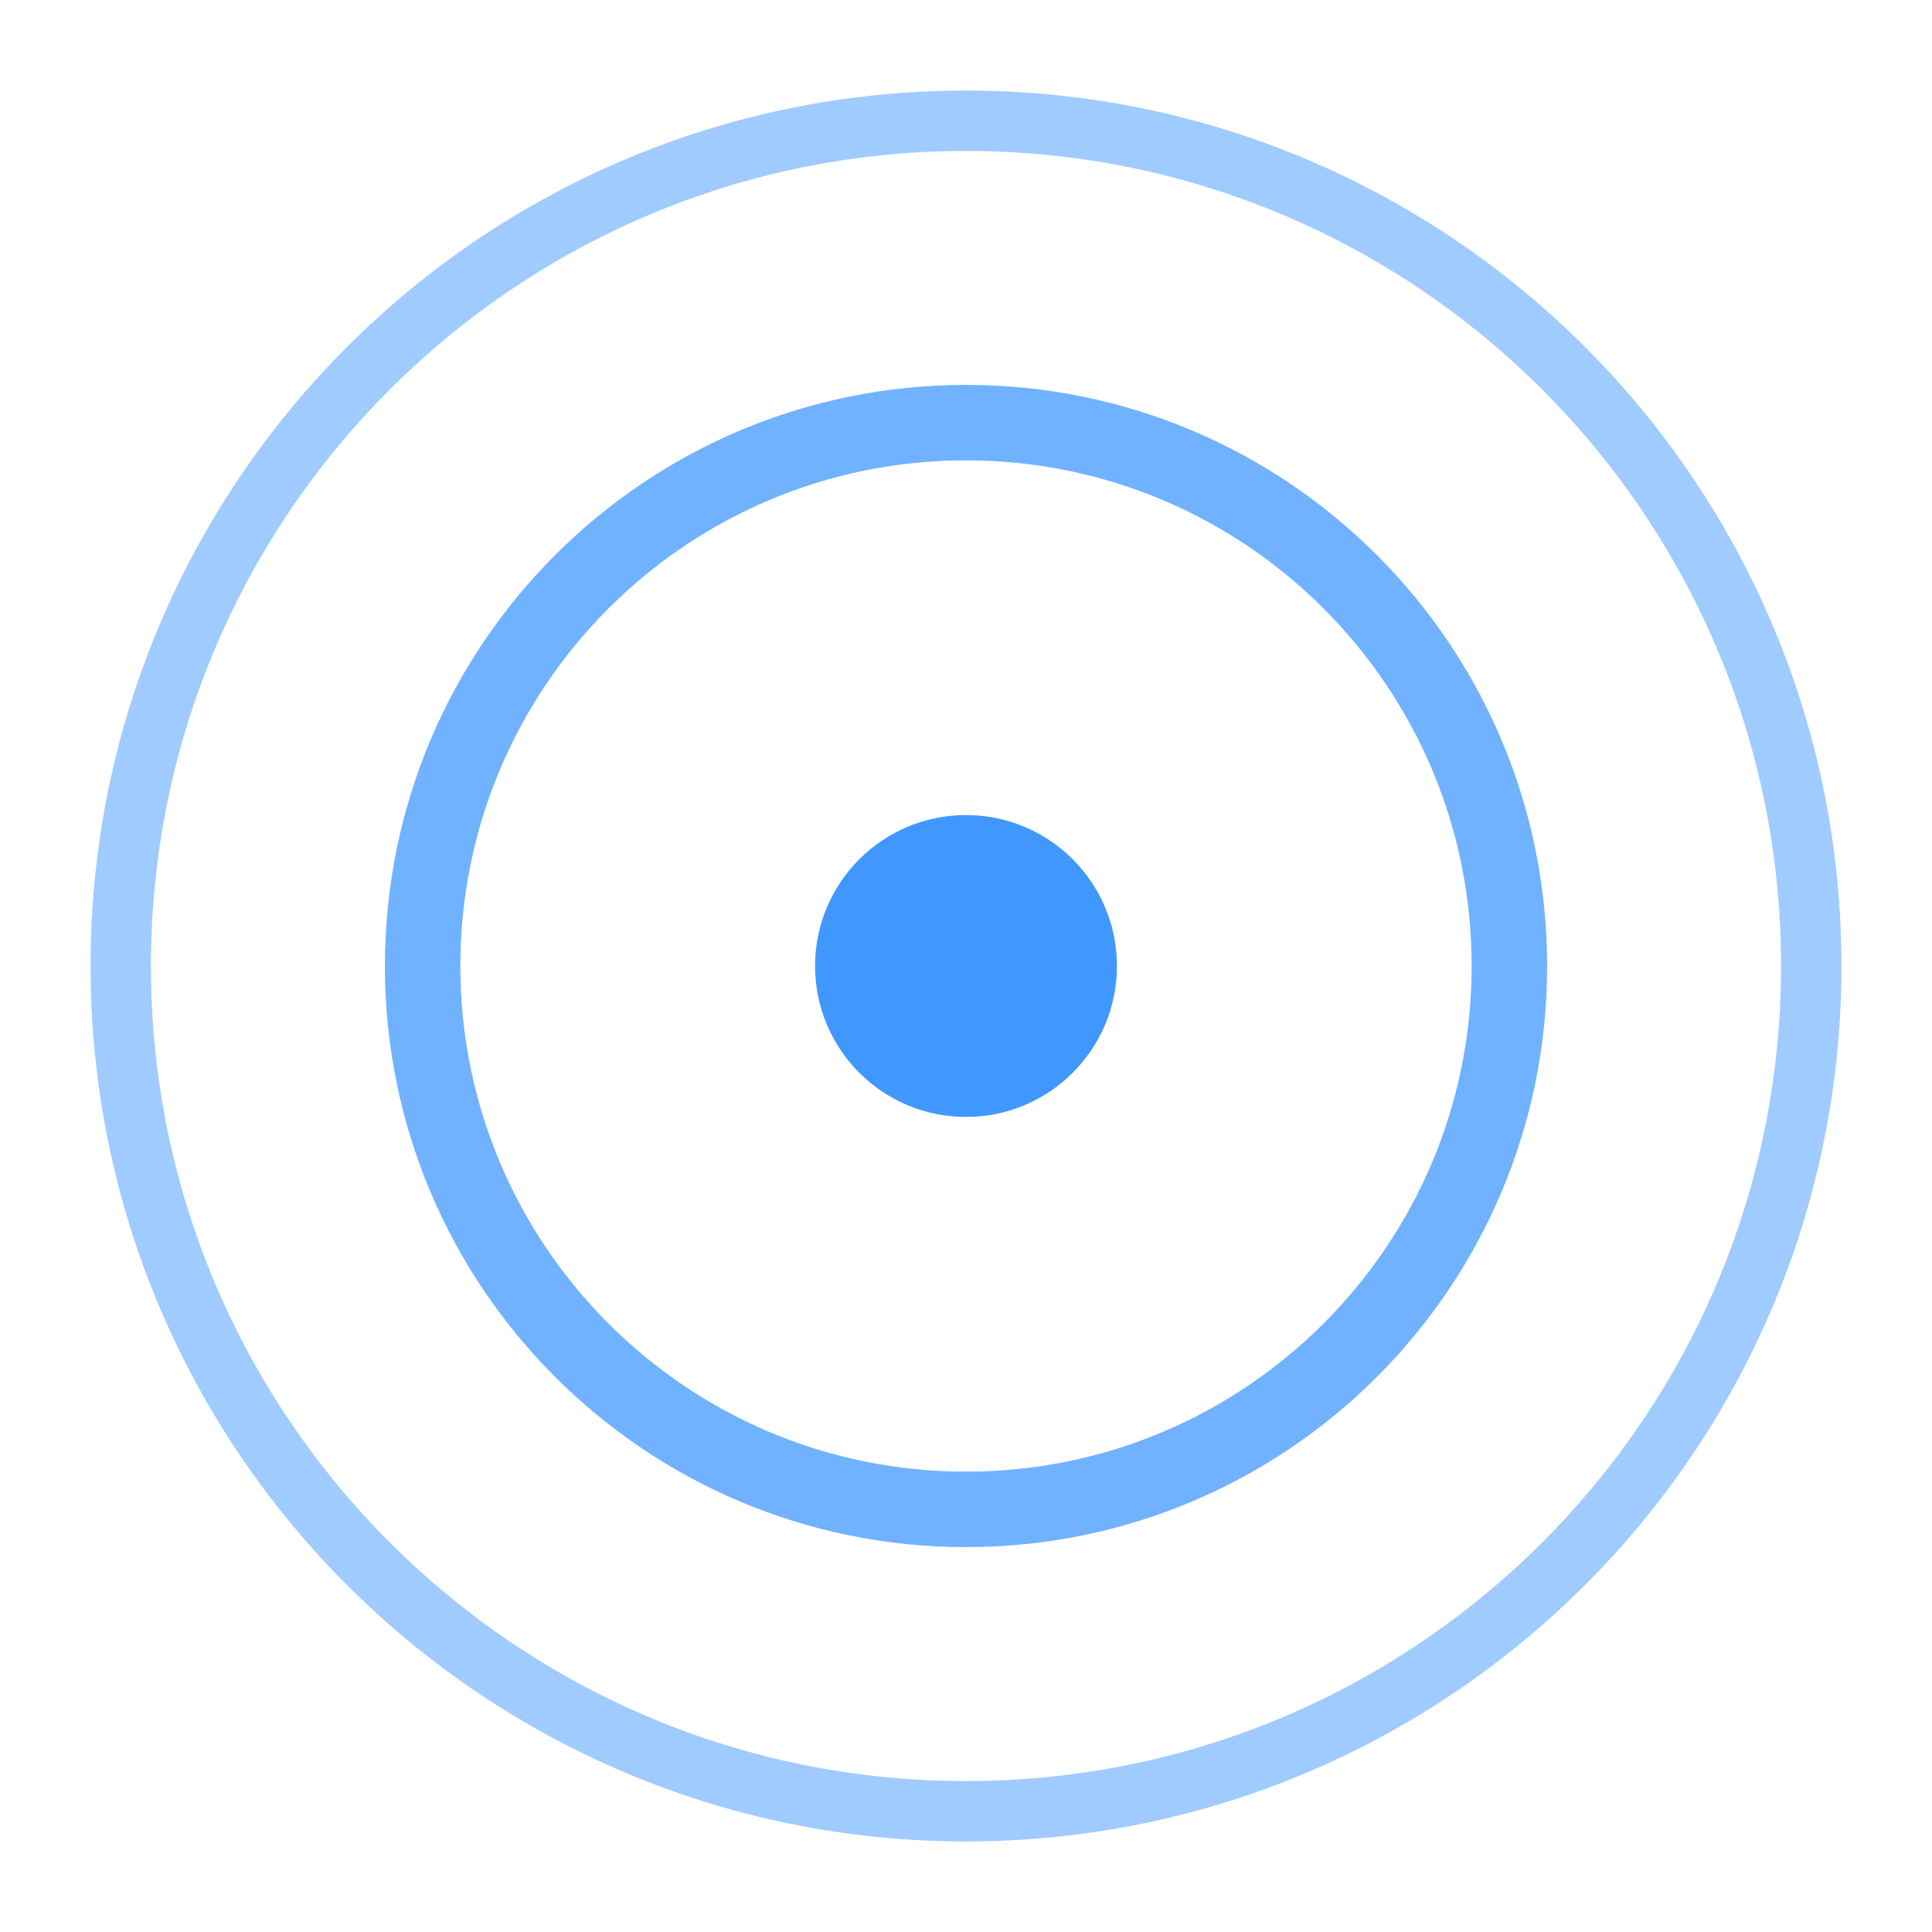
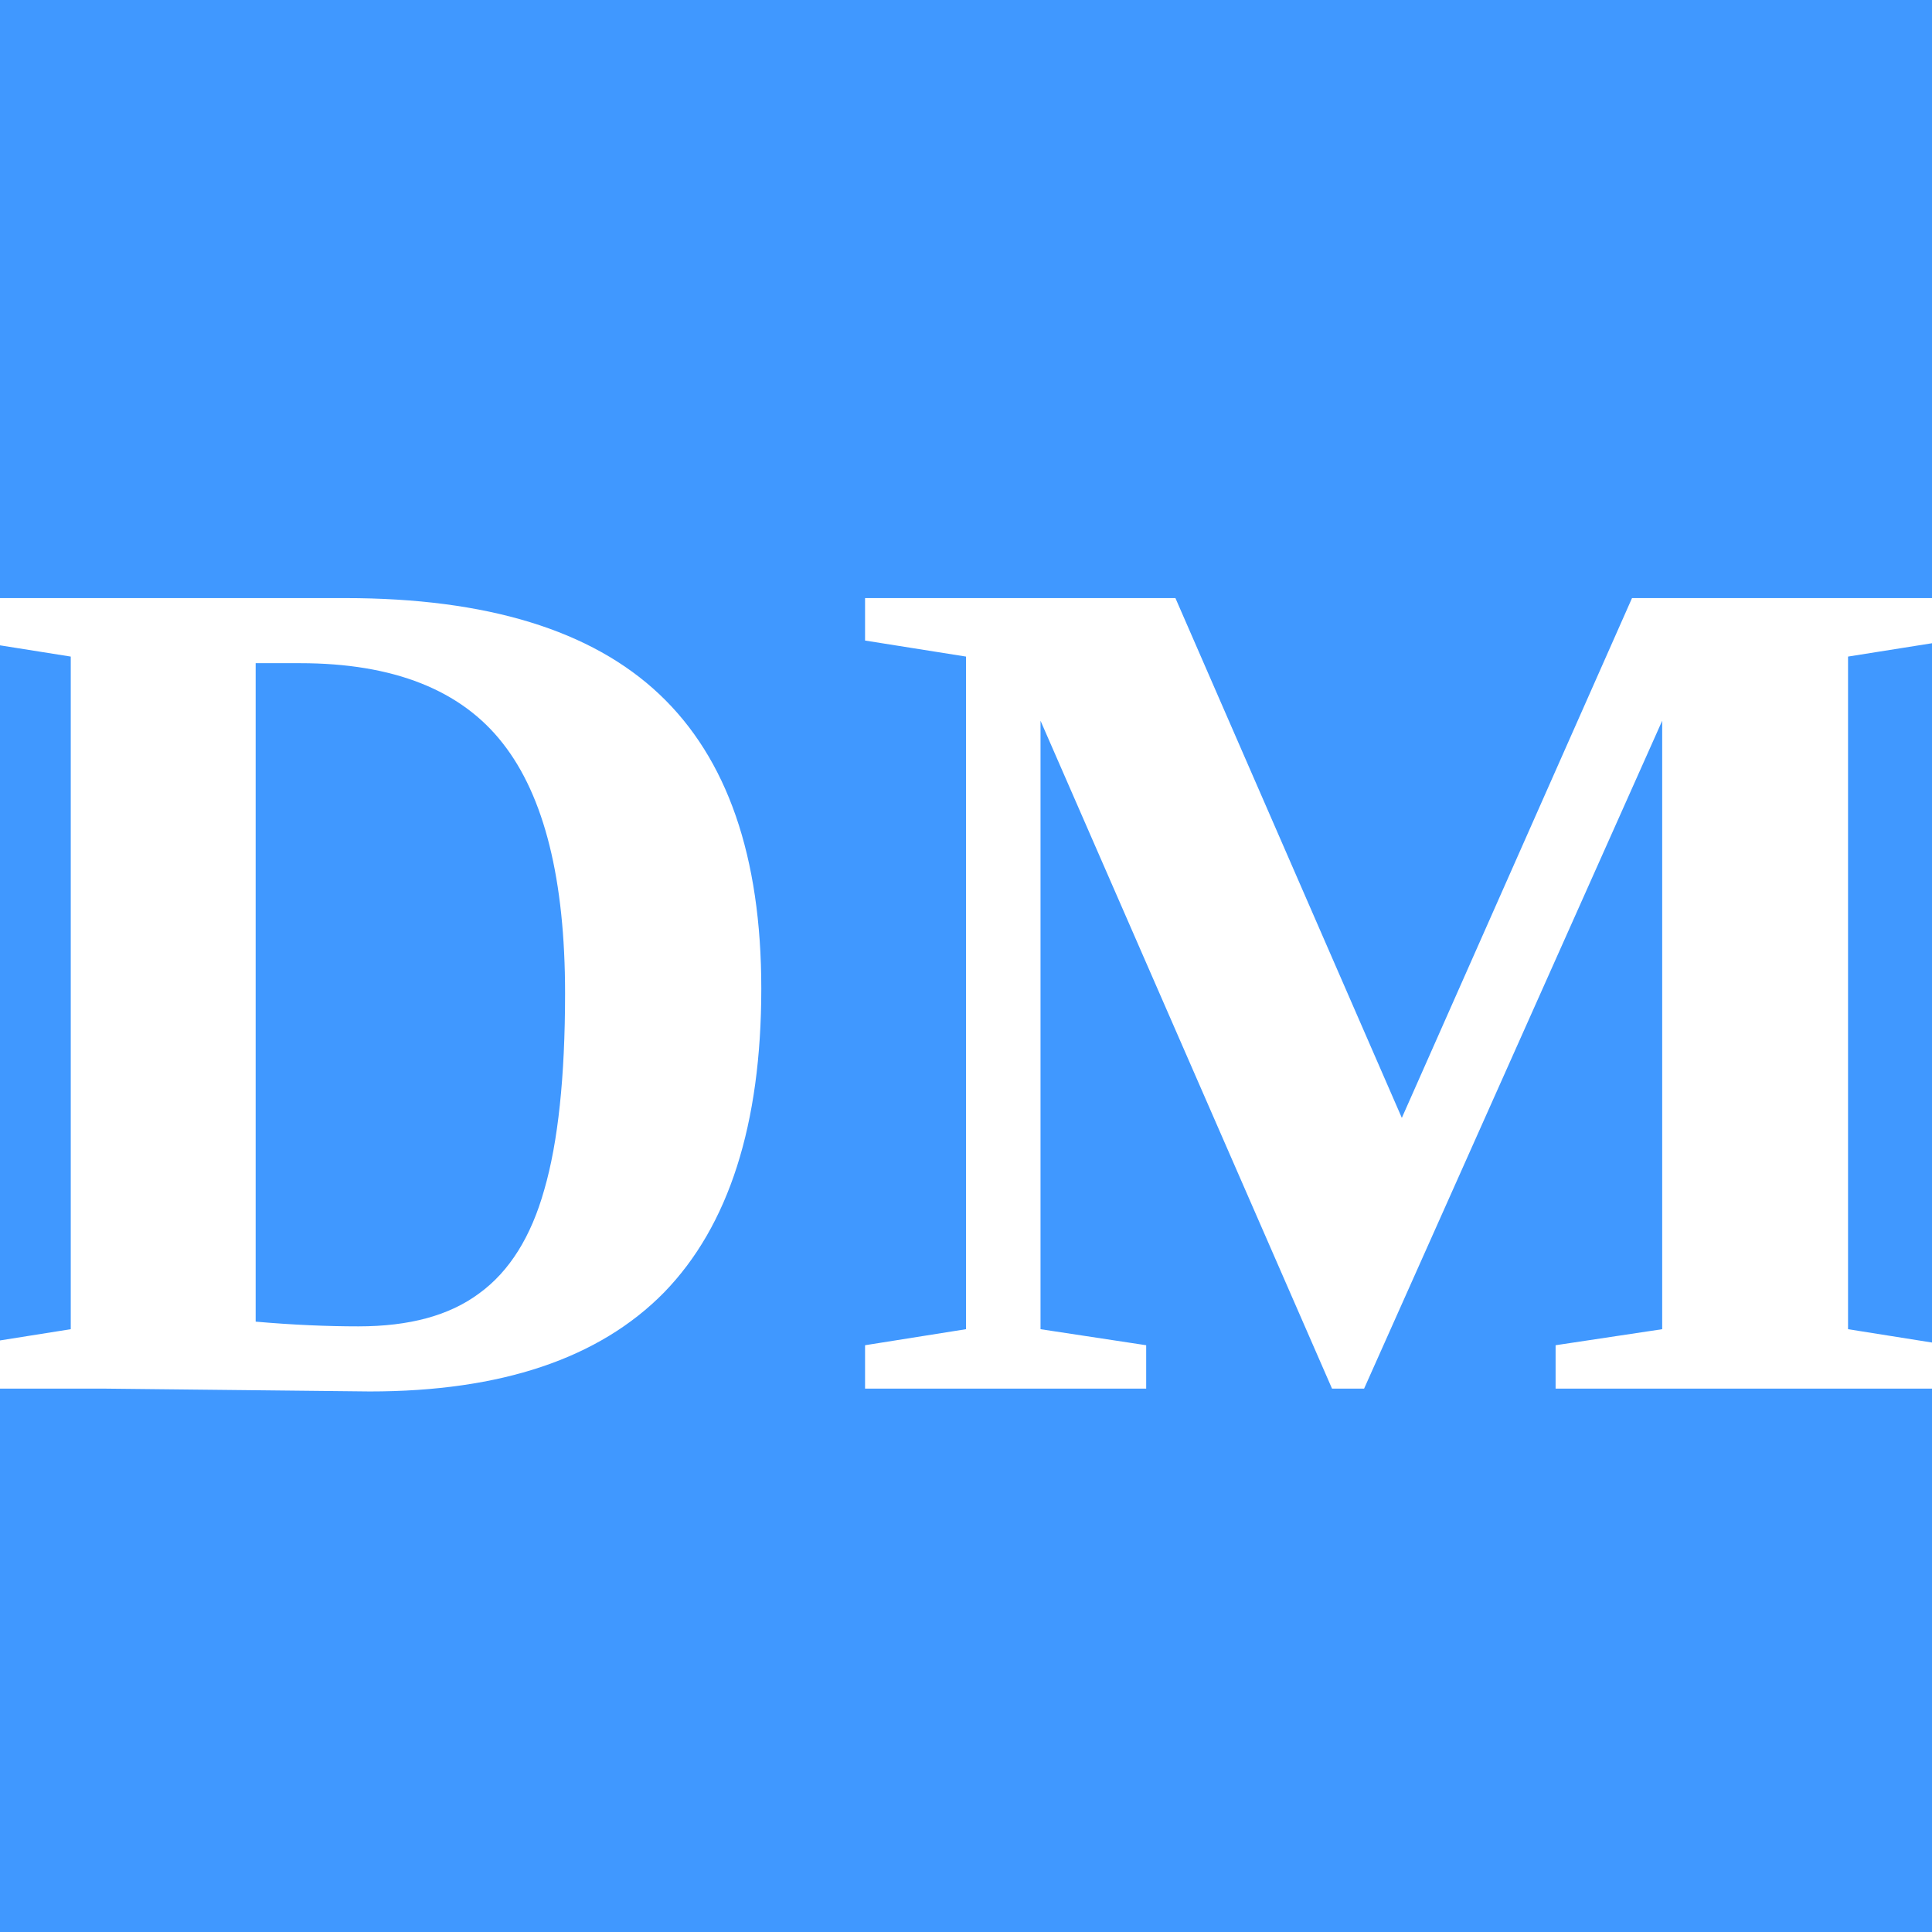
- <svg xmlns="http://www.w3.org/2000/svg" viewBox="0 0 32 32" fill="none">
-   <rect width="32" height="32" fill="white" />
-   <circle cx="16" cy="16" r="2.5" fill="#4098ff" />
-   <circle cx="16" cy="16" r="9" stroke="#4098ff" stroke-width="1.25" opacity="0.75" />
-   <circle cx="16" cy="16" r="14" stroke="#4098ff" stroke-width="1" opacity="0.5" />
+ <svg xmlns="http://www.w3.org/2000/svg" viewBox="0 0 32 32">
+   <rect width="32" height="32" fill="#4098ff" />
+   <text x="16" y="23" font-family="Cormorant Garamond, Georgia, 'Times New Roman', serif" font-size="20" font-weight="600" fill="#ffffff" text-anchor="middle" letter-spacing="0.4">DM</text>
</svg>
